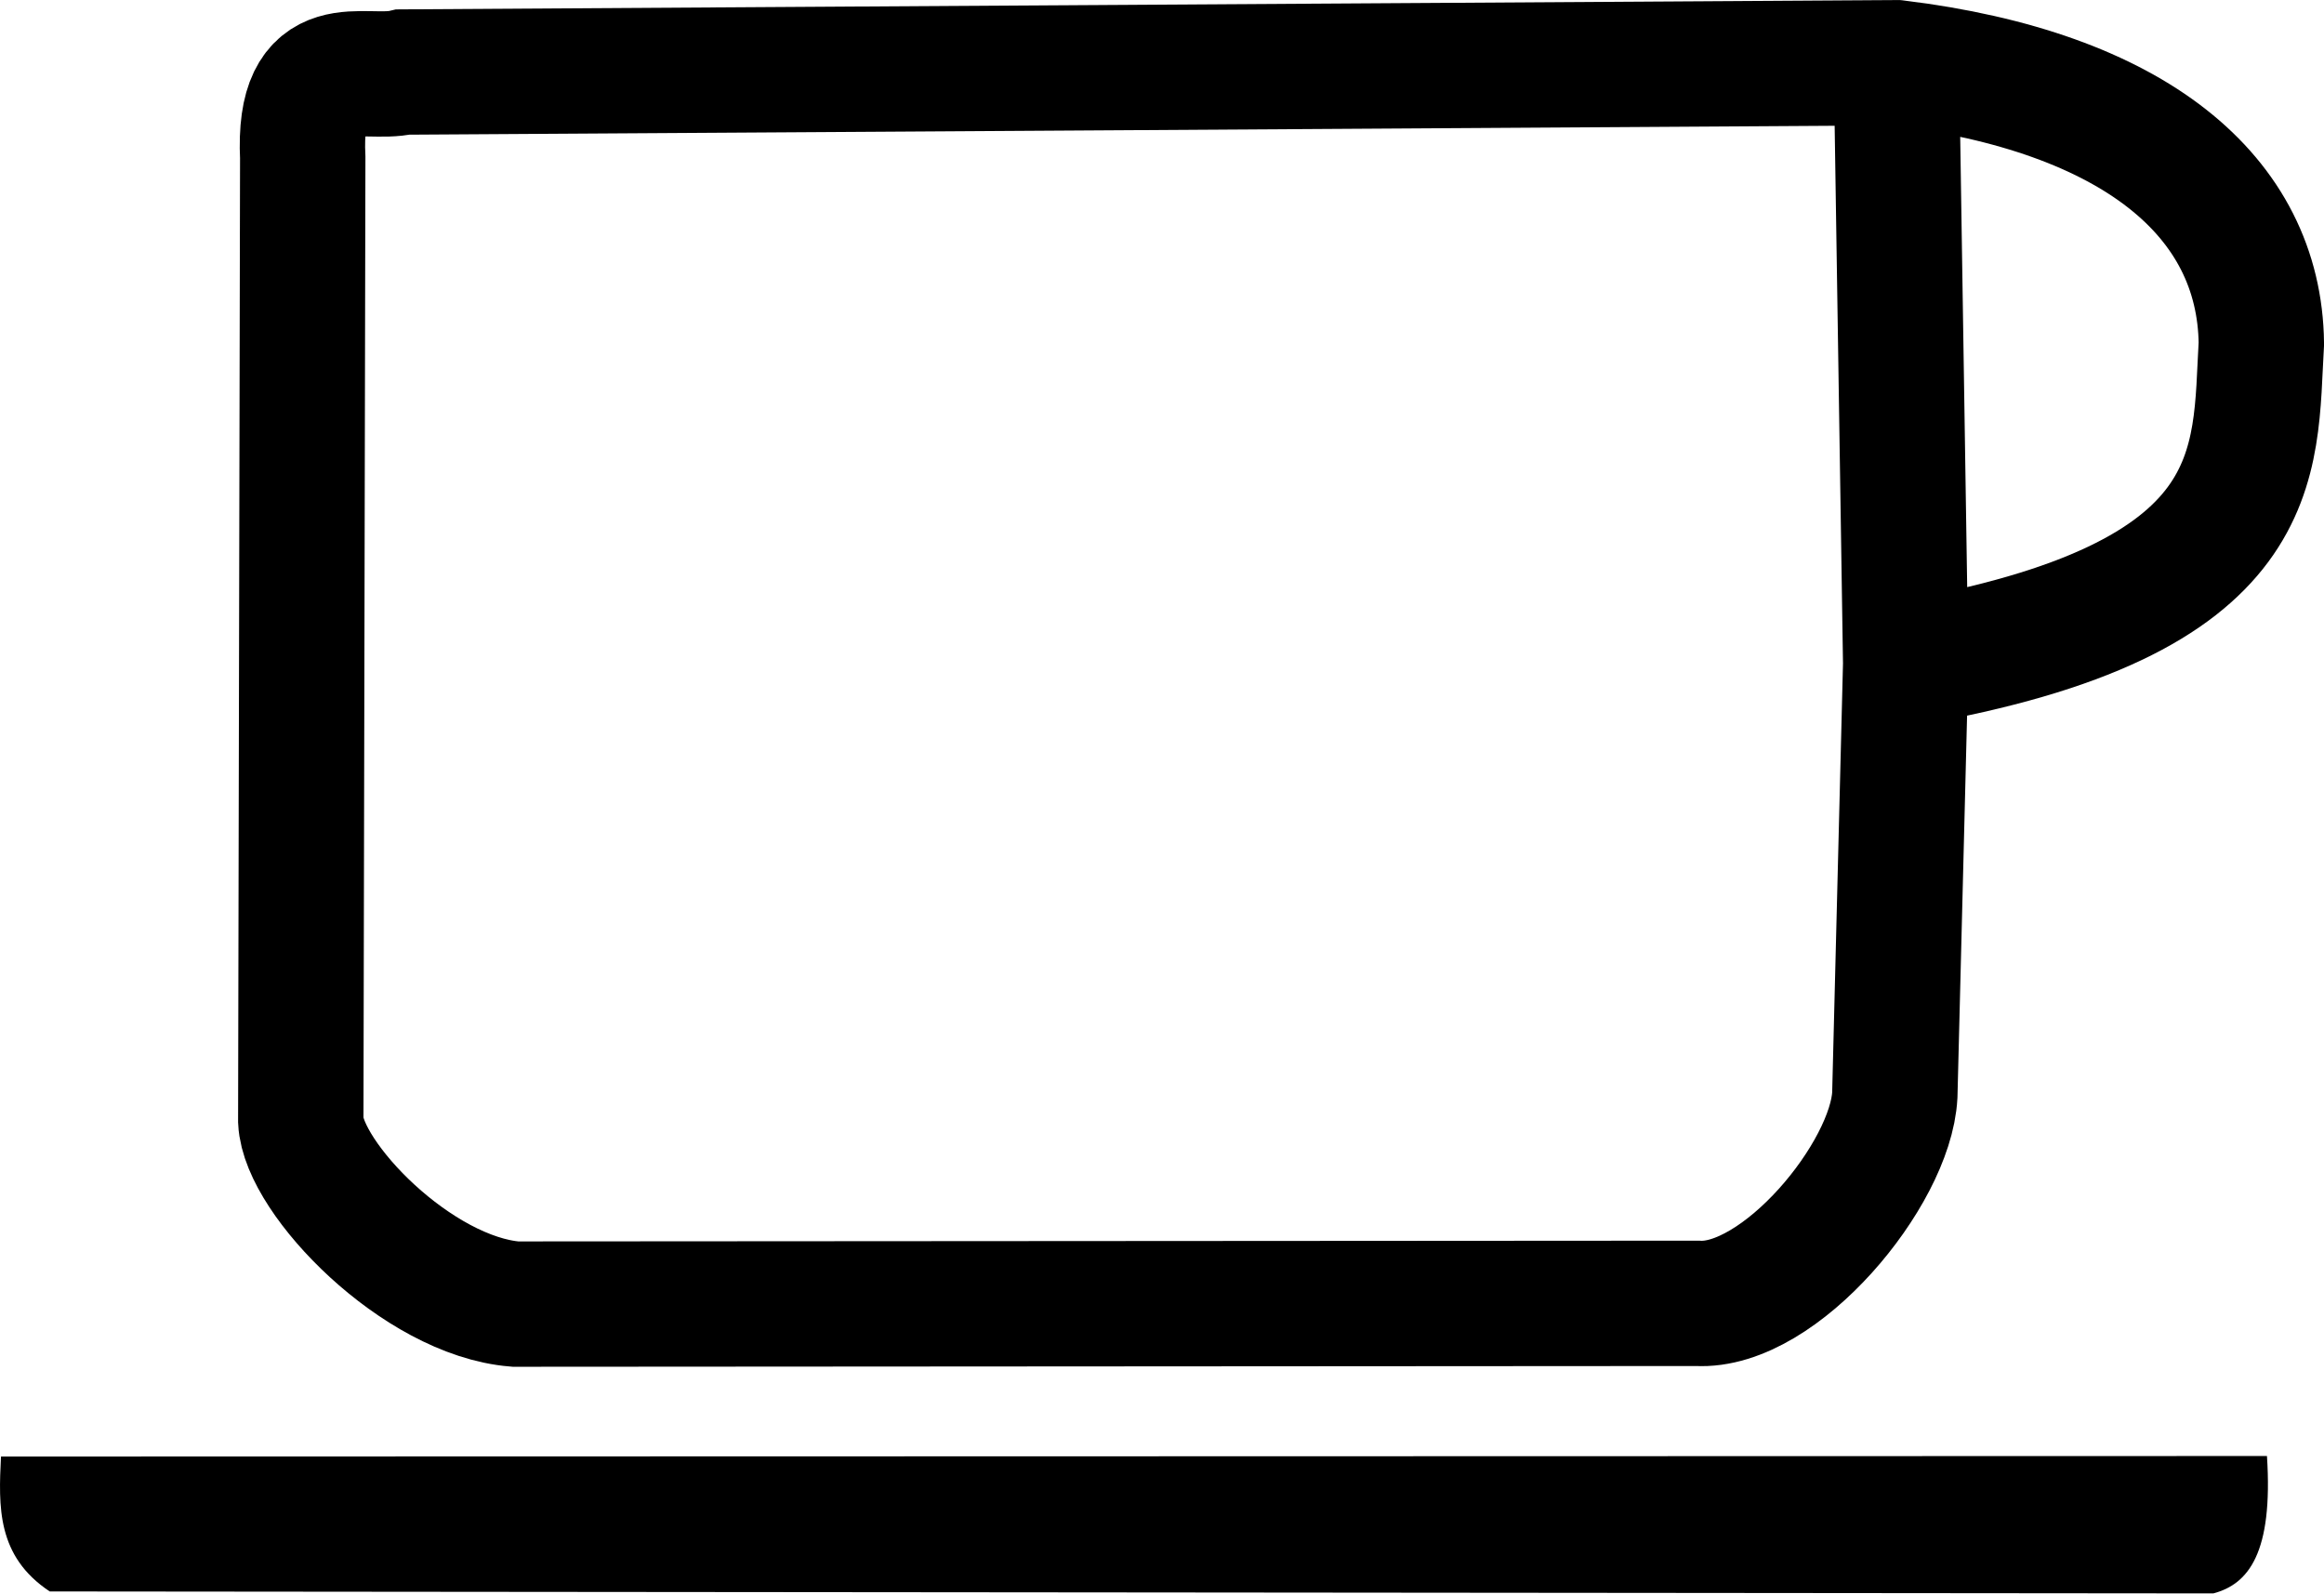
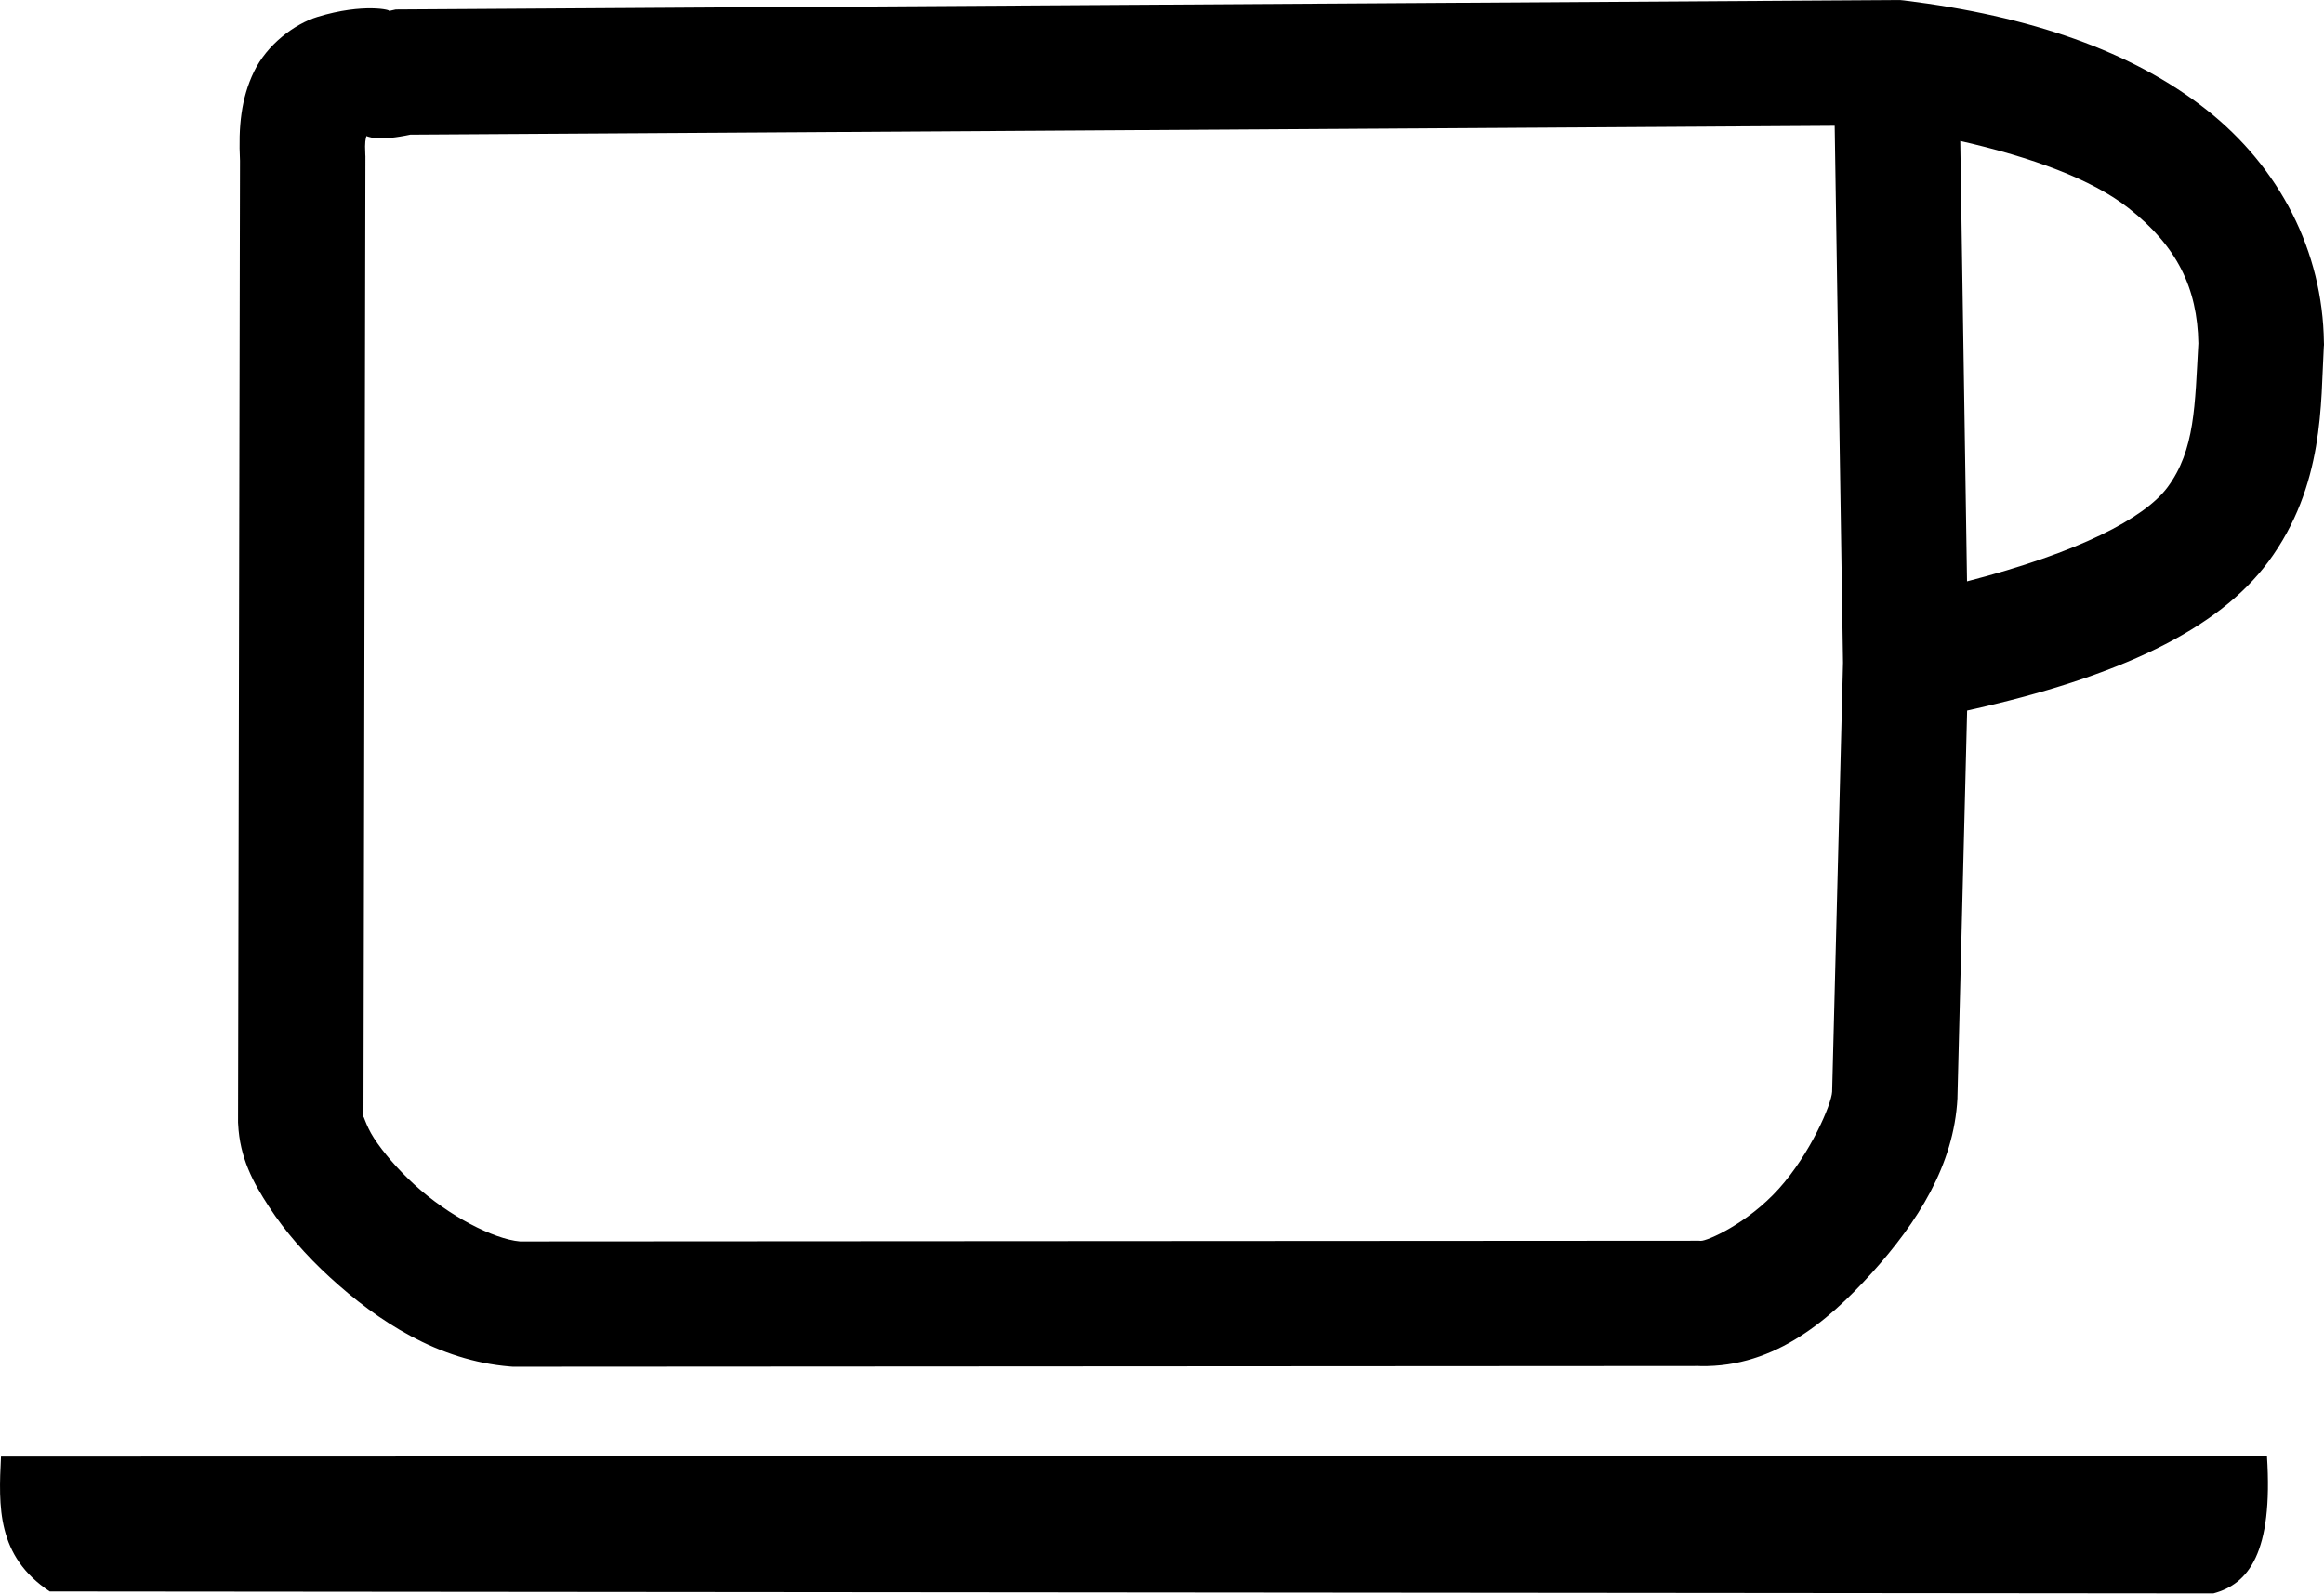
<svg xmlns="http://www.w3.org/2000/svg" width="46.342mm" height="31.778mm" viewBox="0 0 46.342 31.778" version="1.1" id="svg8">
  <defs id="defs2" />
  <g id="layer1" transform="translate(-4.930341,-186.7003)">
-     <path id="path821" style="fill:none;stroke:#000000;stroke-width:2.5;stroke-linecap:butt;stroke-linejoin:miter;stroke-miterlimit:4;stroke-dasharray:none;stroke-opacity:1" d="m 42.931,199.936 -0.186,-11.985 m 0.186,11.985 c 7.29,-1.271 6.951,-3.998 7.092,-6.389 -0.037,-2.932 -2.534,-5.016 -7.277,-5.596 l -29.774,0.186 c -0.804,0.19 -2.111,-0.507 -2.005,1.71 l -0.039,19.209 c 0.055,1.143 2.322,3.494 4.278,3.653 l 23.566,-0.015 c 1.648,0.098 3.858,-2.571 3.942,-4.152 z" />
+     <path style="color:#000000;font-style:normal;font-variant:normal;font-weight:normal;font-stretch:normal;font-size:medium;line-height:normal;font-family:sans-serif;font-variant-ligatures:normal;font-variant-position:normal;font-variant-caps:normal;font-variant-numeric:normal;font-variant-alternates:normal;font-feature-settings:normal;text-indent:0;text-align:start;text-decoration:none;text-decoration-line:none;text-decoration-style:solid;text-decoration-color:#000000;letter-spacing:normal;word-spacing:normal;text-transform:none;writing-mode:lr-tb;direction:ltr;text-orientation:mixed;dominant-baseline:auto;baseline-shift:baseline;text-anchor:start;white-space:normal;shape-padding:0;clip-rule:nonzero;display:inline;overflow:visible;visibility:visible;opacity:1;isolation:auto;mix-blend-mode:normal;color-interpolation:sRGB;color-interpolation-filters:linearRGB;solid-color:#000000;solid-opacity:1;vector-effect:none;fill:#000000;fill-opacity:1;fill-rule:nonzero;stroke:none;stroke-width:2.5;stroke-linecap:butt;stroke-linejoin:miter;stroke-miterlimit:4;stroke-dasharray:none;stroke-dashoffset:0;stroke-opacity:1;color-rendering:auto;image-rendering:auto;shape-rendering:auto;text-rendering:auto;enable-background:accumulate" d="m 42.816,186.701 -29.994,0.188 -0.139,0.031 c 0.078,-0.018 -0.501,-0.165 -1.422,0.117 -0.461,0.141 -1.007,0.555 -1.266,1.092 -0.259,0.536 -0.312,1.104 -0.279,1.777 l -0.039,19.18 0.002,0.031 c 0.033,0.677 0.296,1.163 0.617,1.654 0.321,0.491 0.732,0.963 1.211,1.402 0.957,0.878 2.161,1.665 3.596,1.781 l 0.053,0.004 23.617,-0.014 -0.076,-0.004 c 1.528,0.091 2.653,-0.849 3.561,-1.855 0.908,-1.007 1.635,-2.145 1.705,-3.479 v -0.018 l 0.193,-7.717 c 3.041,-0.672 5.008,-1.619 6.006,-2.967 1.124,-1.518 1.042,-3.178 1.107,-4.287 l 0.004,-0.043 -0.002,-0.045 c -0.023,-1.817 -0.879,-3.491 -2.352,-4.648 -1.473,-1.157 -3.499,-1.863 -6.023,-2.172 z m -1.301,2.508 0.166,10.695 v 0.019 l -0.217,8.553 c -0.013,0.248 -0.434,1.235 -1.064,1.934 -0.63,0.699 -1.435,1.044 -1.555,1.037 l -0.037,-0.002 -23.51,0.014 c -0.522,-0.045 -1.423,-0.508 -2.1,-1.129 -0.34,-0.311 -0.628,-0.651 -0.809,-0.928 C 12.212,209.129 12.174,208.902 12.178,209 l 0.039,-19.182 -0.002,-0.031 c -0.014,-0.283 0.007,-0.297 0.021,-0.373 0.097,0.035 0.31,0.107 1.021,-0.06 l -0.279,0.033 z m 2.504,0.303 c 1.432,0.326 2.627,0.765 3.355,1.338 0.966,0.759 1.374,1.591 1.393,2.697 -0.07,1.237 -0.064,2.127 -0.615,2.871 -0.458,0.618 -1.772,1.302 -3.998,1.877 z" id="path821" />
    <path style="fill:#000000;fill-opacity:1;stroke:none;stroke-width:3.139;stroke-linecap:butt;stroke-linejoin:miter;stroke-miterlimit:4;stroke-dasharray:none;stroke-opacity:1" d="m 4.95,215.75 45.185,-0.011 c 0.125,1.934 -0.369,2.555 -1.069,2.74 l -43.144,-0.039 c -1.059,-0.703 -1.021,-1.695 -0.972,-2.689 z" id="path824" />
  </g>
</svg>
